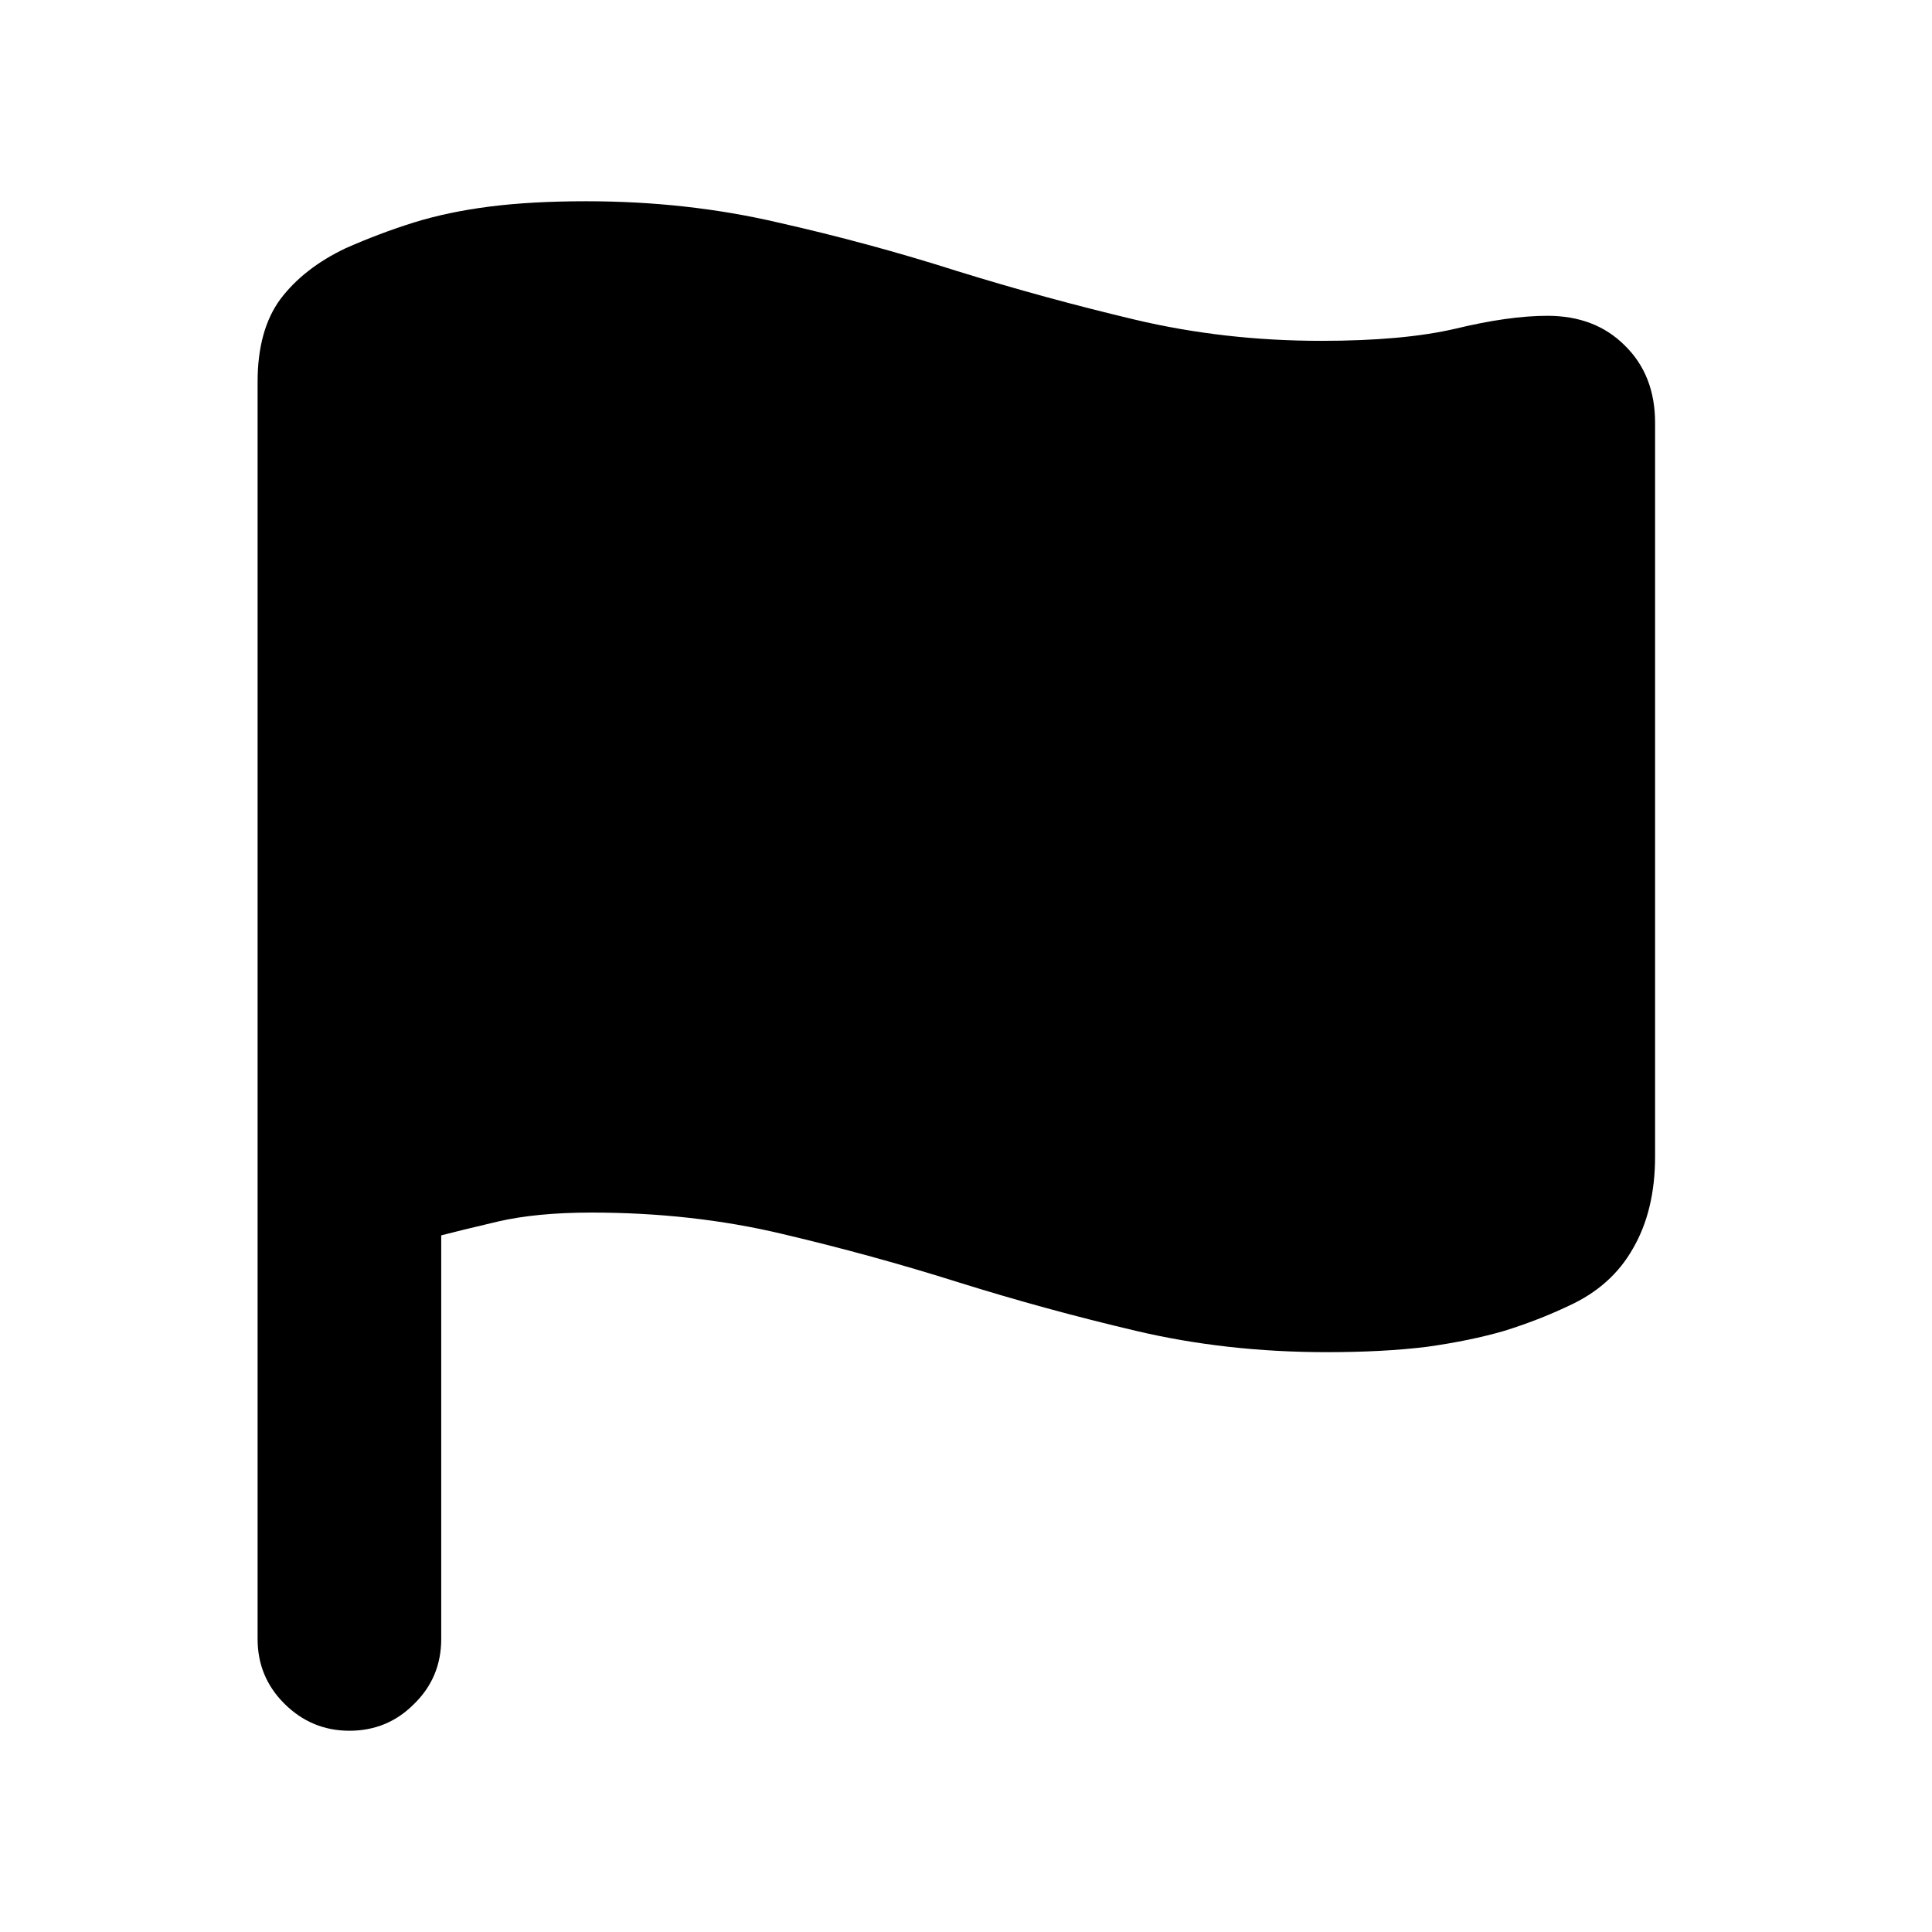
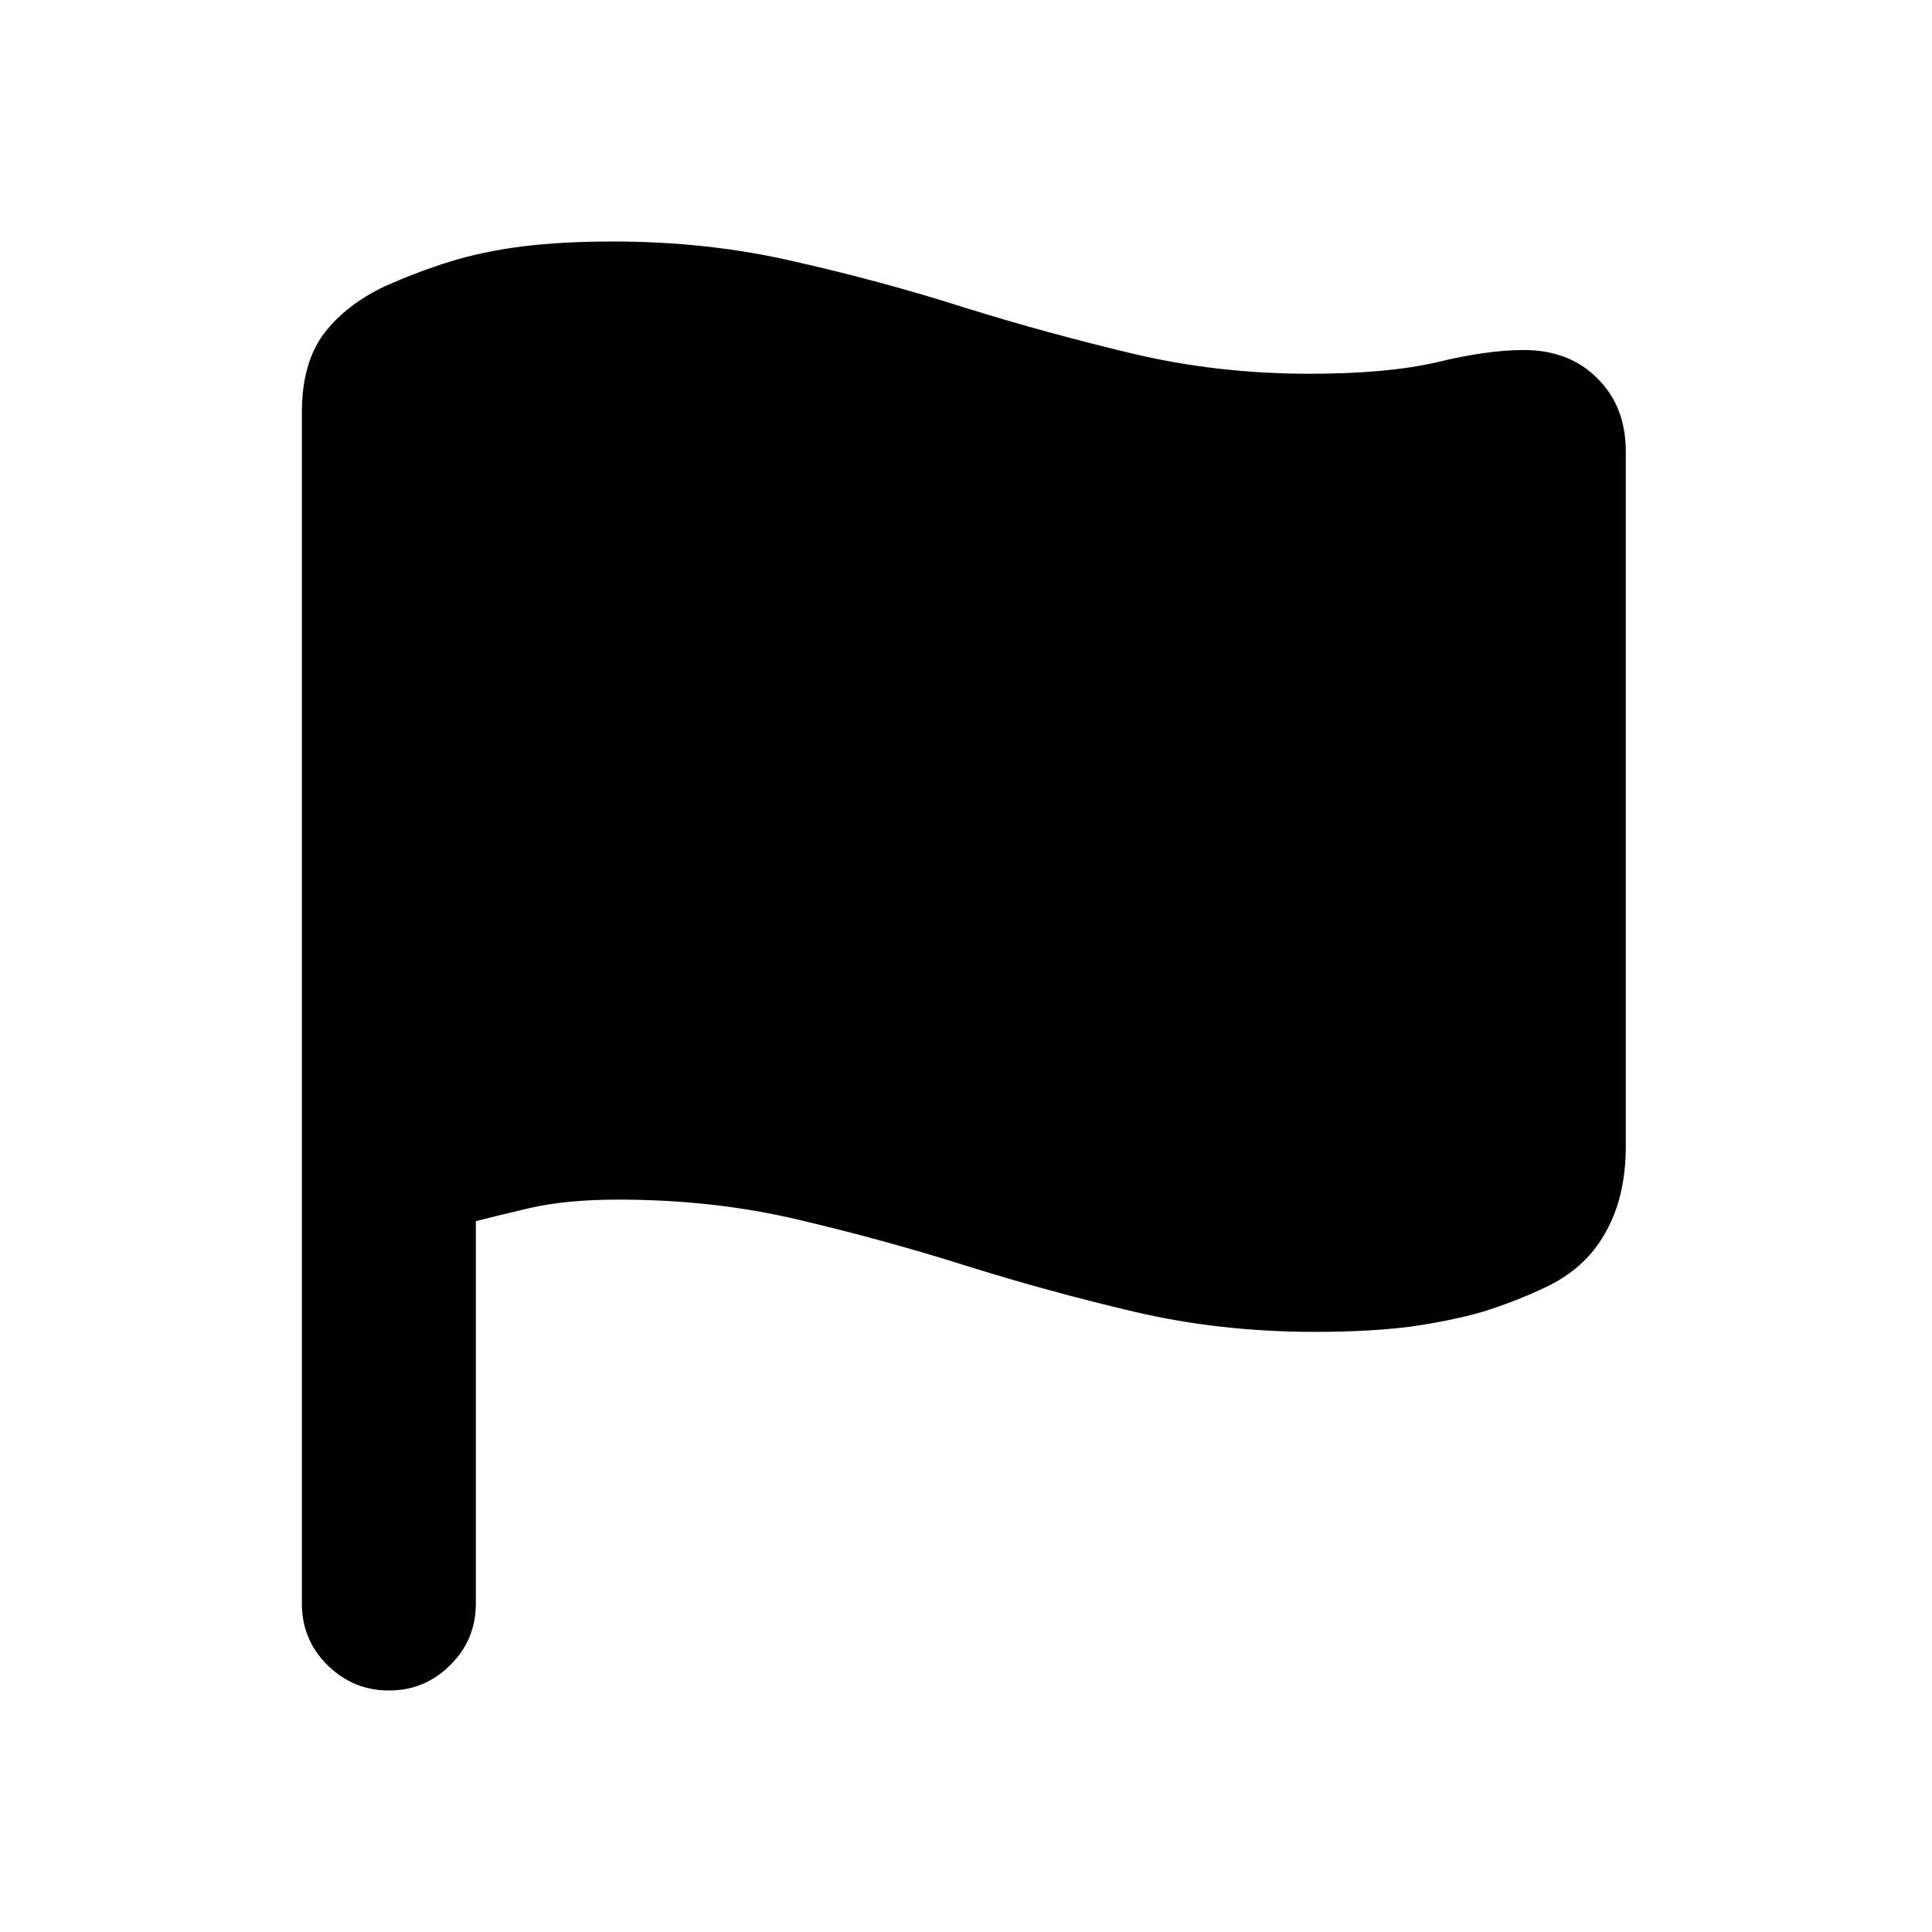
<svg xmlns="http://www.w3.org/2000/svg" width="24" height="24" viewBox="0 0 24 24" fill="none">
-   <path d="M4.34 21.5C4.026 21.5 3.756 21.387 3.53 21.161C3.31 20.941 3.2 20.674 3.2 20.36V4.743C3.2 4.316 3.294 3.973 3.483 3.716C3.678 3.458 3.948 3.248 4.293 3.084C4.576 2.959 4.859 2.852 5.141 2.764C5.424 2.676 5.738 2.61 6.084 2.566C6.43 2.522 6.828 2.5 7.281 2.5C8.117 2.5 8.911 2.588 9.665 2.764C10.419 2.934 11.161 3.135 11.889 3.367C12.618 3.593 13.354 3.794 14.095 3.97C14.836 4.146 15.609 4.234 16.413 4.234C17.092 4.234 17.648 4.184 18.081 4.083C18.521 3.977 18.901 3.923 19.222 3.923C19.618 3.923 19.938 4.046 20.183 4.291C20.434 4.536 20.56 4.856 20.56 5.252V14.366C20.56 14.812 20.469 15.192 20.287 15.506C20.111 15.82 19.844 16.059 19.486 16.222C19.234 16.342 18.967 16.445 18.685 16.533C18.402 16.615 18.081 16.681 17.723 16.731C17.365 16.775 16.951 16.797 16.479 16.797C15.65 16.797 14.861 16.709 14.114 16.533C13.366 16.357 12.631 16.156 11.908 15.93C11.192 15.704 10.46 15.503 9.712 15.327C8.971 15.151 8.182 15.063 7.347 15.063C6.888 15.063 6.499 15.101 6.178 15.176C5.858 15.252 5.625 15.308 5.481 15.346V20.36C5.481 20.68 5.368 20.95 5.141 21.17C4.922 21.39 4.655 21.5 4.34 21.5Z" fill="black" />
+   <path d="M4.83 21C4.533 21 4.277 20.893 4.062 20.679C3.854 20.47 3.75 20.217 3.75 19.92V5.125C3.75 4.72 3.839 4.396 4.018 4.152C4.202 3.908 4.458 3.708 4.786 3.554C5.054 3.435 5.321 3.333 5.589 3.25C5.857 3.167 6.155 3.104 6.482 3.062C6.81 3.021 7.188 3 7.616 3C8.408 3 9.161 3.083 9.875 3.25C10.589 3.411 11.292 3.601 11.982 3.821C12.673 4.036 13.369 4.226 14.071 4.393C14.774 4.56 15.506 4.643 16.268 4.643C16.911 4.643 17.438 4.595 17.848 4.5C18.265 4.399 18.625 4.348 18.929 4.348C19.304 4.348 19.607 4.464 19.839 4.696C20.077 4.929 20.196 5.232 20.196 5.607V14.241C20.196 14.664 20.11 15.024 19.938 15.321C19.771 15.619 19.518 15.845 19.179 16C18.941 16.113 18.688 16.211 18.42 16.295C18.152 16.372 17.848 16.434 17.509 16.482C17.17 16.524 16.777 16.545 16.33 16.545C15.545 16.545 14.798 16.461 14.089 16.295C13.381 16.128 12.684 15.938 12 15.723C11.321 15.509 10.628 15.319 9.92 15.152C9.217 14.985 8.47 14.902 7.679 14.902C7.244 14.902 6.875 14.938 6.571 15.009C6.268 15.08 6.048 15.134 5.911 15.17V19.92C5.911 20.223 5.804 20.479 5.589 20.688C5.381 20.896 5.128 21 4.83 21Z" fill="black" />
</svg>
